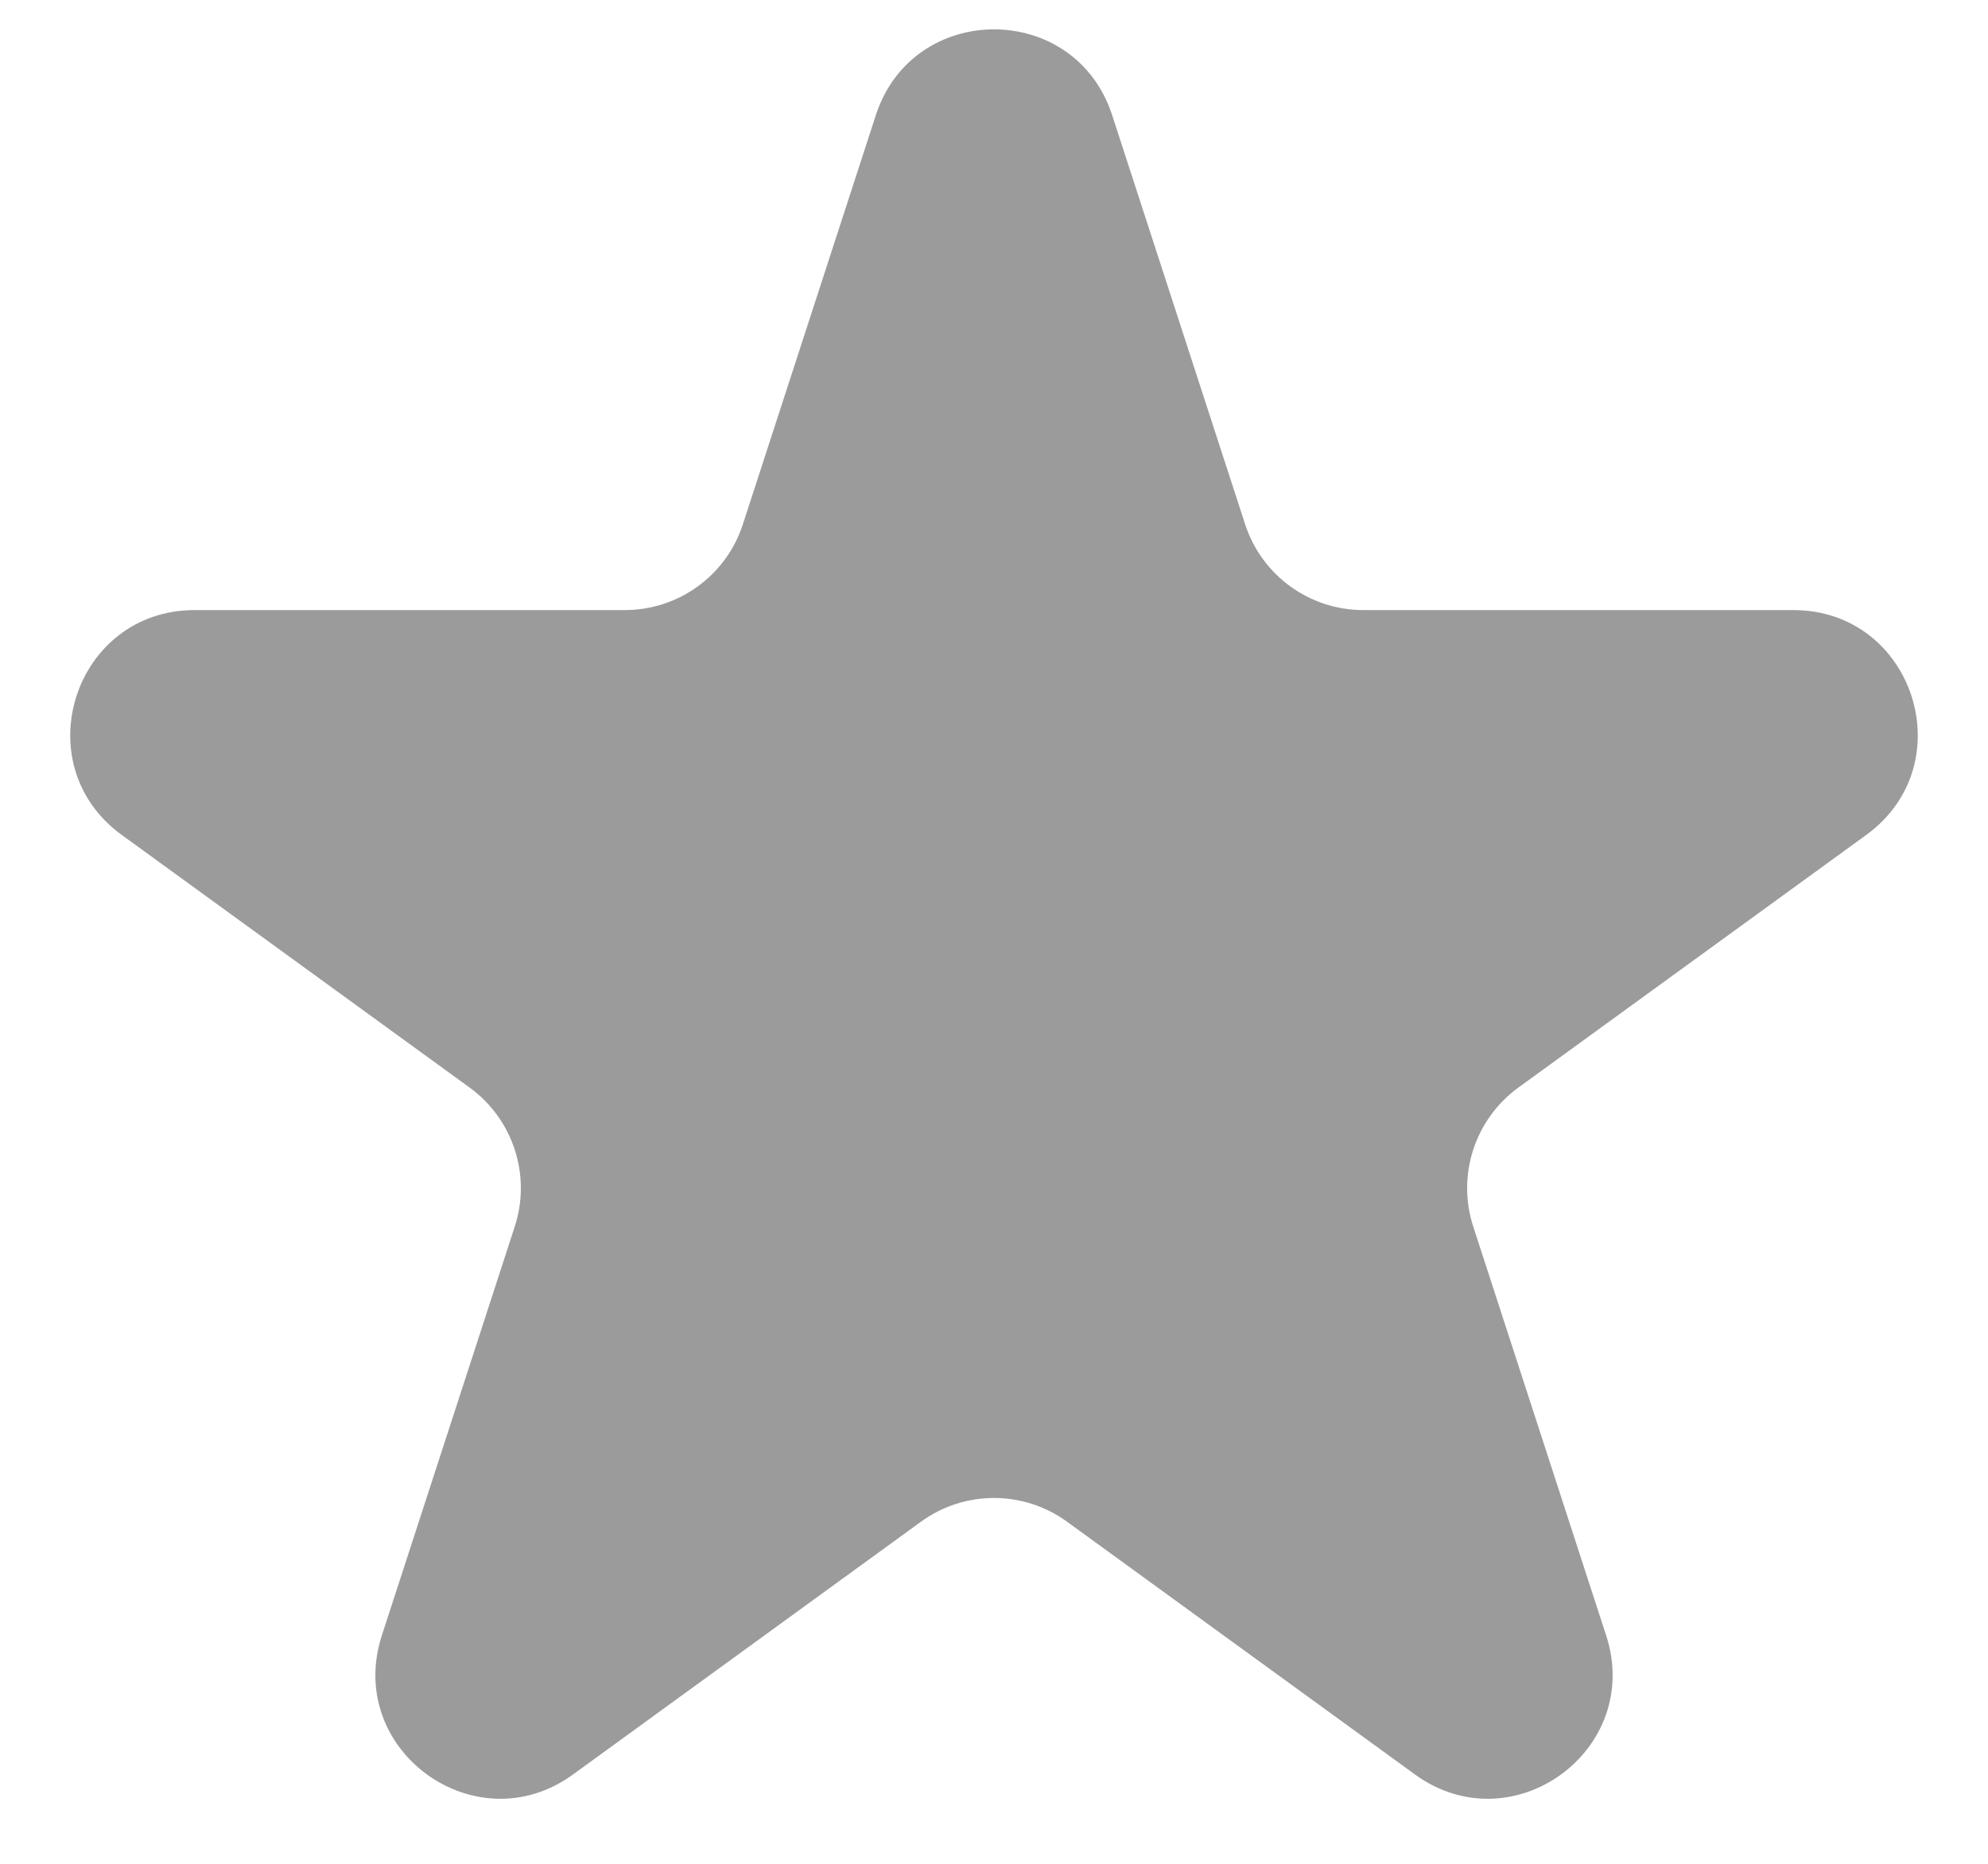
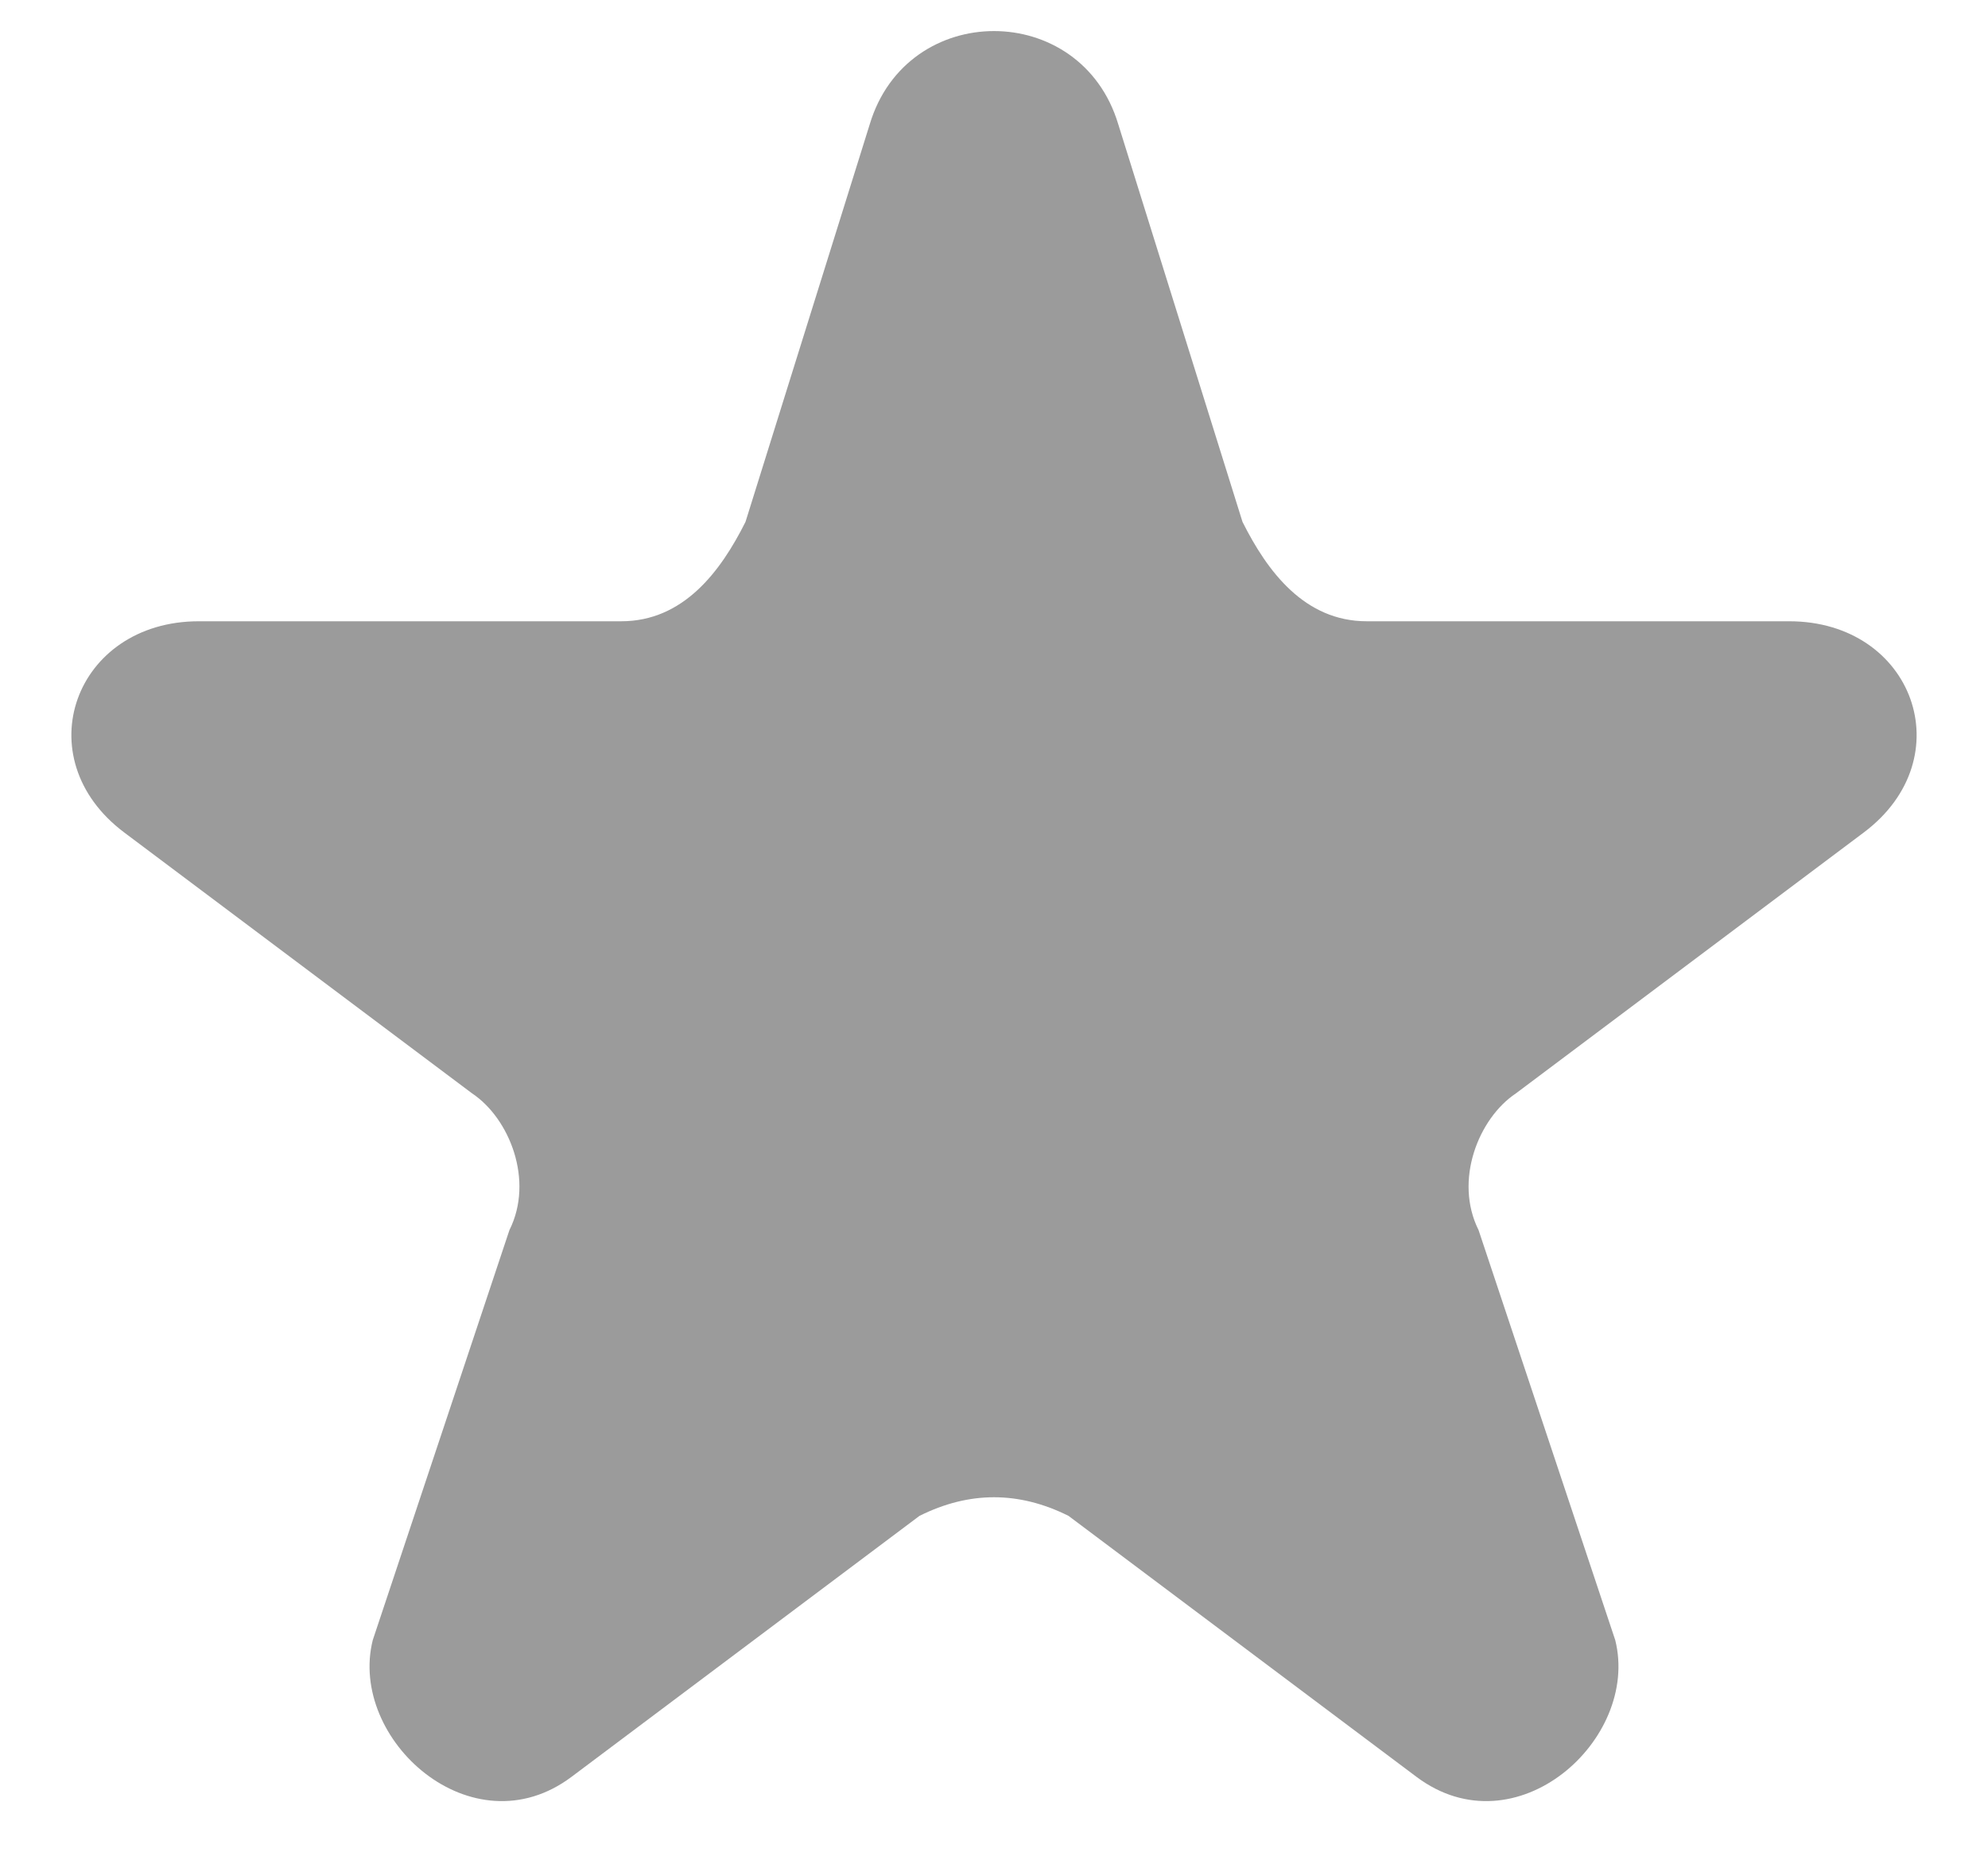
- <svg xmlns="http://www.w3.org/2000/svg" width="16" height="15" viewBox="0 0 16 15" fill="none">
-   <path d="M7.049 0.927C7.348 0.006 8.652 0.006 8.951 0.927L10.021 4.219C10.155 4.631 10.539 4.91 10.972 4.91H14.433C15.402 4.91 15.804 6.149 15.021 6.719L12.22 8.753C11.87 9.008 11.723 9.459 11.857 9.871L12.927 13.163C13.226 14.084 12.172 14.851 11.388 14.281L8.588 12.247C8.237 11.992 7.763 11.992 7.412 12.247L4.612 14.281C3.828 14.851 2.774 14.084 3.073 13.163L4.143 9.871C4.277 9.459 4.13 9.008 3.78 8.753L0.979 6.719C0.196 6.149 0.598 4.91 1.567 4.91H5.028C5.462 4.91 5.846 4.631 5.979 4.219L7.049 0.927Z" fill="#9B9B9B" />
+ <svg xmlns="http://www.w3.org/2000/svg" width="16" height="15" fill="none">
+   <path d="M7 1c.3-1 1.7-1 2 0l1 3.2c.2.4.5.8 1 .8h3.4c1 0 1.4 1.1.6 1.7l-2.8 2.1c-.3.2-.5.7-.3 1.1l1.1 3.3c.2.8-.8 1.7-1.6 1.1l-2.8-2.1c-.4-.2-.8-.2-1.2 0l-2.8 2.1c-.8.6-1.8-.3-1.6-1.1l1.1-3.3c.2-.4 0-.9-.3-1.1L1 6.7C.2 6.1.6 5 1.6 5H5c.5 0 .8-.4 1-.8L7 1z" fill="#9B9B9B" />
</svg>
